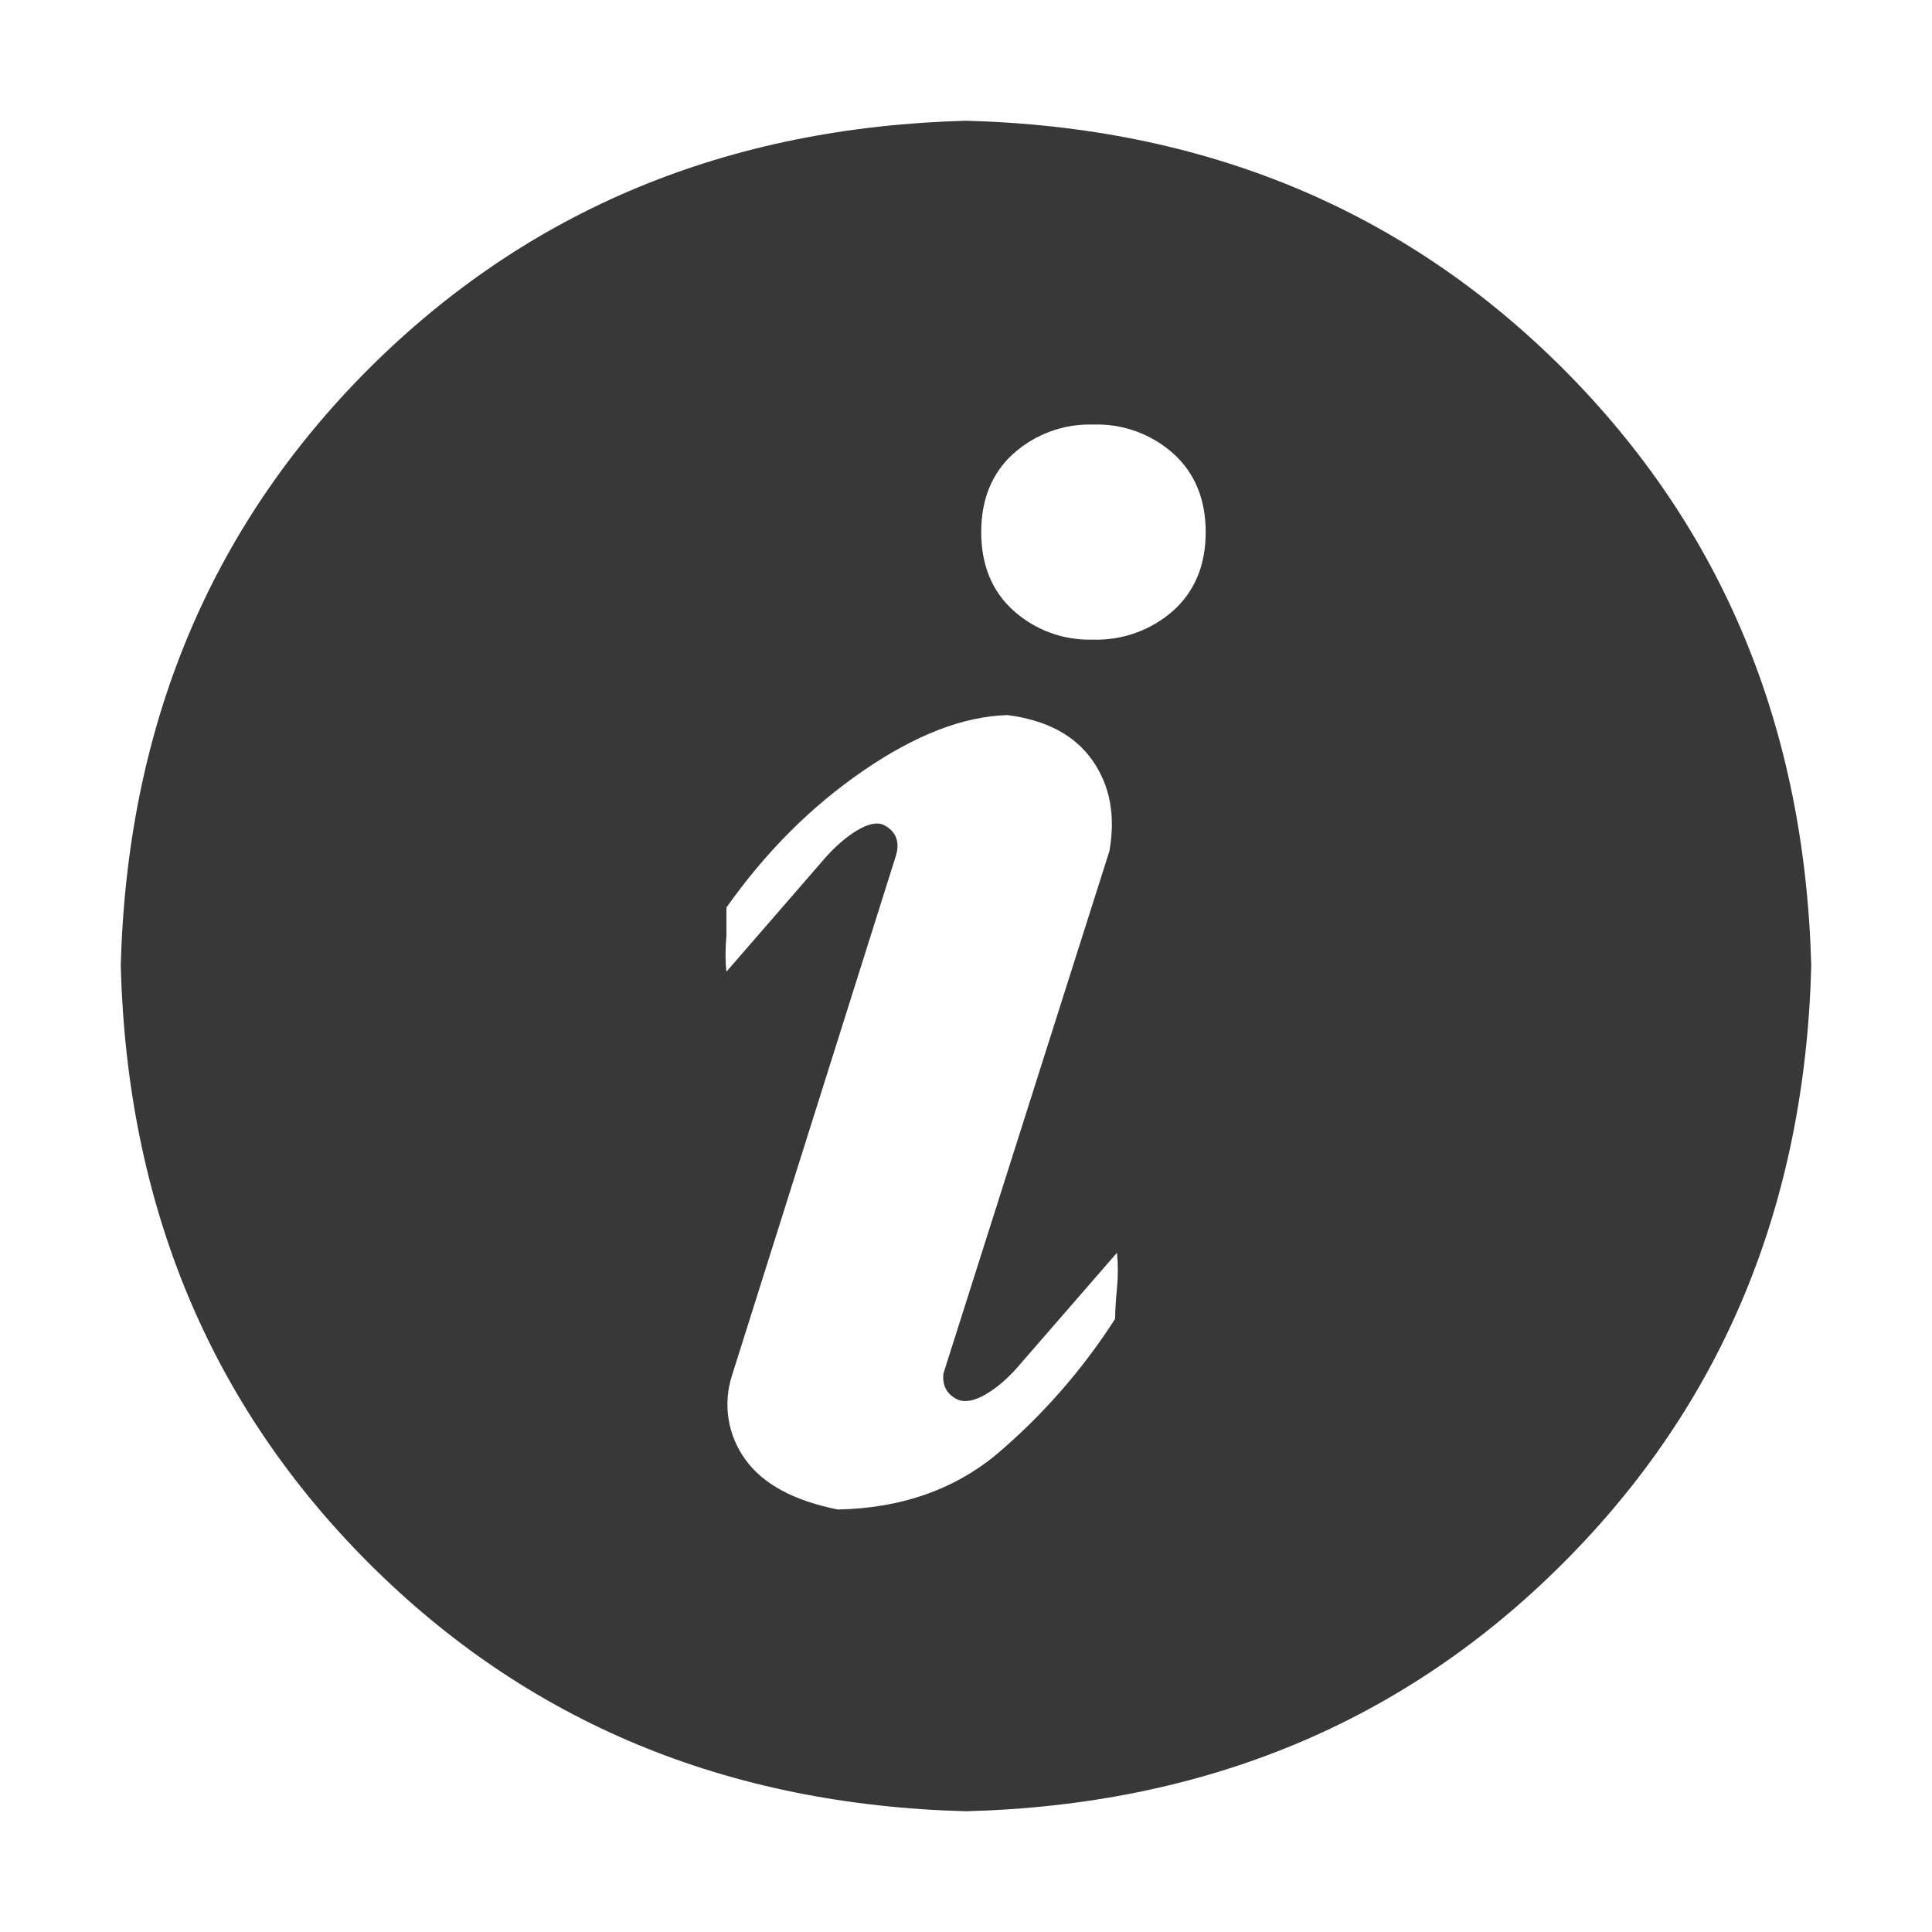
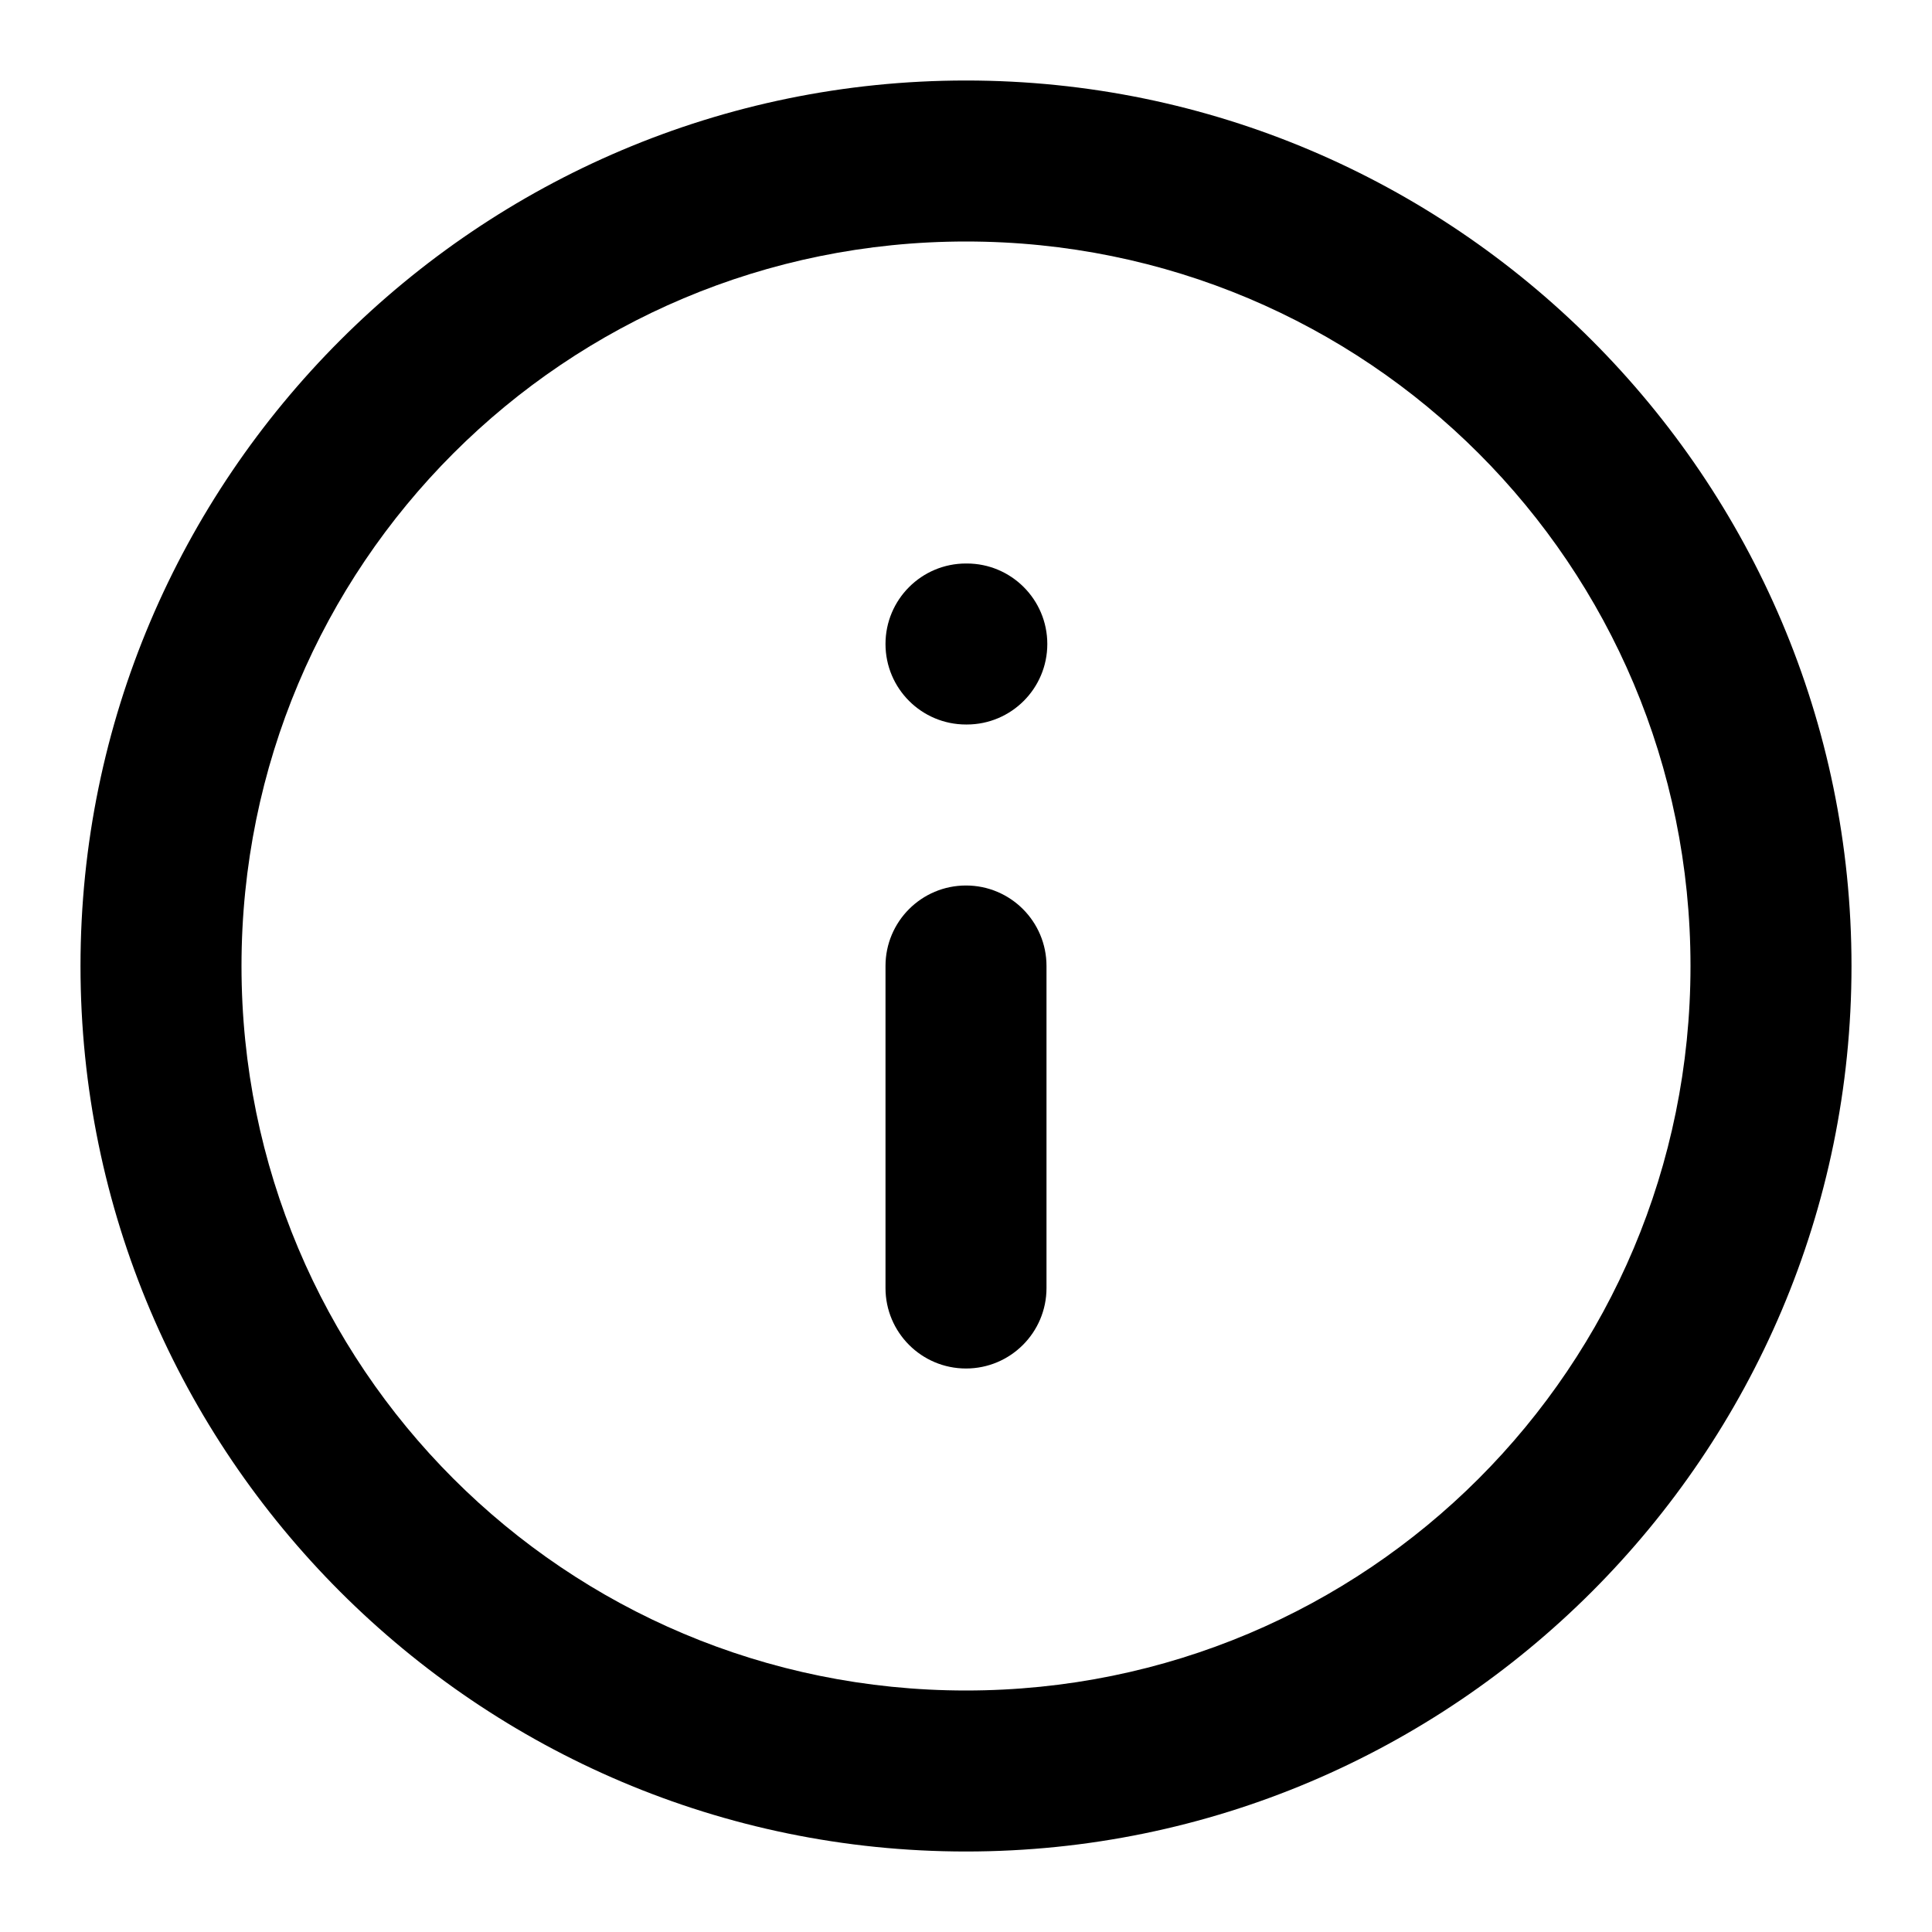
- <svg xmlns="http://www.w3.org/2000/svg" class="icon" viewBox="0 0 1024 1024" version="1.1" p-id="5292" width="1024" height="1024">
-   <path d="M512 64c126.72 3.328 232.192 47.168 316.48 131.456C912.832 279.872 956.672 385.344 960 512c-3.328 126.72-47.168 232.192-131.52 316.48C744.192 912.832 638.72 956.672 512 960c-126.72-3.328-232.192-47.168-316.544-131.52C111.232 744.192 67.392 638.72 64 512c3.328-126.72 47.168-232.192 131.456-316.544C279.872 111.232 385.344 67.392 512 64z m67.008 275.008a61.44 61.44 0 0 0 43.008-15.488c11.328-10.304 17.024-24.128 17.024-41.472s-5.696-31.232-17.024-41.536a60.672 60.672 0 0 0-42.496-15.488 60.672 60.672 0 0 0-42.496 15.488c-11.328 10.304-16.96 24.192-16.96 41.536 0 17.28 5.632 31.168 16.96 41.472a60.032 60.032 0 0 0 41.984 15.488z m12.032 360c0-4.032 0.32-9.344 0.96-16 0.64-6.656 0.64-12.992 0-19.008l-52.992 60.992c-5.312 6.016-10.88 10.688-16.512 14.016-5.696 3.328-10.496 4.352-14.464 3.008-6.016-2.688-8.704-7.36-8-14.016l88-276.992c3.264-18.688 0.32-34.688-9.024-48-9.344-13.312-24.32-21.312-44.992-24-23.36 0.64-48.832 10.496-76.48 29.504-27.712 19.008-51.84 43.2-72.512 72.512v14.976c-0.64 6.72-0.64 13.056 0 19.008l52.928-60.992c5.376-5.952 10.88-10.624 16.512-14.016 5.76-3.328 10.24-4.288 13.568-2.944 6.656 3.264 8.96 8.64 6.976 16l-87.04 275.968a49.664 49.664 0 0 0 7.04 44.48c9.344 13.056 25.664 21.888 49.024 26.56 33.28-0.64 61.312-10.368 83.968-29.056a321.92 321.92 0 0 0 63.04-72z" fill="#383838" p-id="5293" />
+ <svg xmlns="http://www.w3.org/2000/svg" viewBox="0 0 1024 1024" version="1.1" width="200" height="200" t="1775110619654" class="icon" p-id="47149944">
+   <path d="M512 42.667C253.312 42.667 42.667 253.312 42.667 512s210.645 469.333 469.333 469.333 469.333-210.645 469.333-469.333S770.688 42.667 512 42.667z m0 85.333c212.565 0 384 171.435 384 384s-171.435 384-384 384-384-171.435-384-384 171.435-384 384-384z" fill="#000000" p-id="47149945" />
+   <path d="M512 469.333a42.667 42.667 0 0 0-42.667 42.667v170.667a42.667 42.667 0 0 0 42.667 42.667 42.667 42.667 0 0 0 42.667-42.667v-170.667a42.667 42.667 0 0 0-42.667-42.667zM512 298.667a42.667 42.667 0 0 0-42.667 42.667 42.667 42.667 0 0 0 42.667 42.667h0.427a42.667 42.667 0 0 0 42.667-42.667 42.667 42.667 0 0 0-42.667-42.667z" fill="#000000" p-id="47149946" />
</svg>
